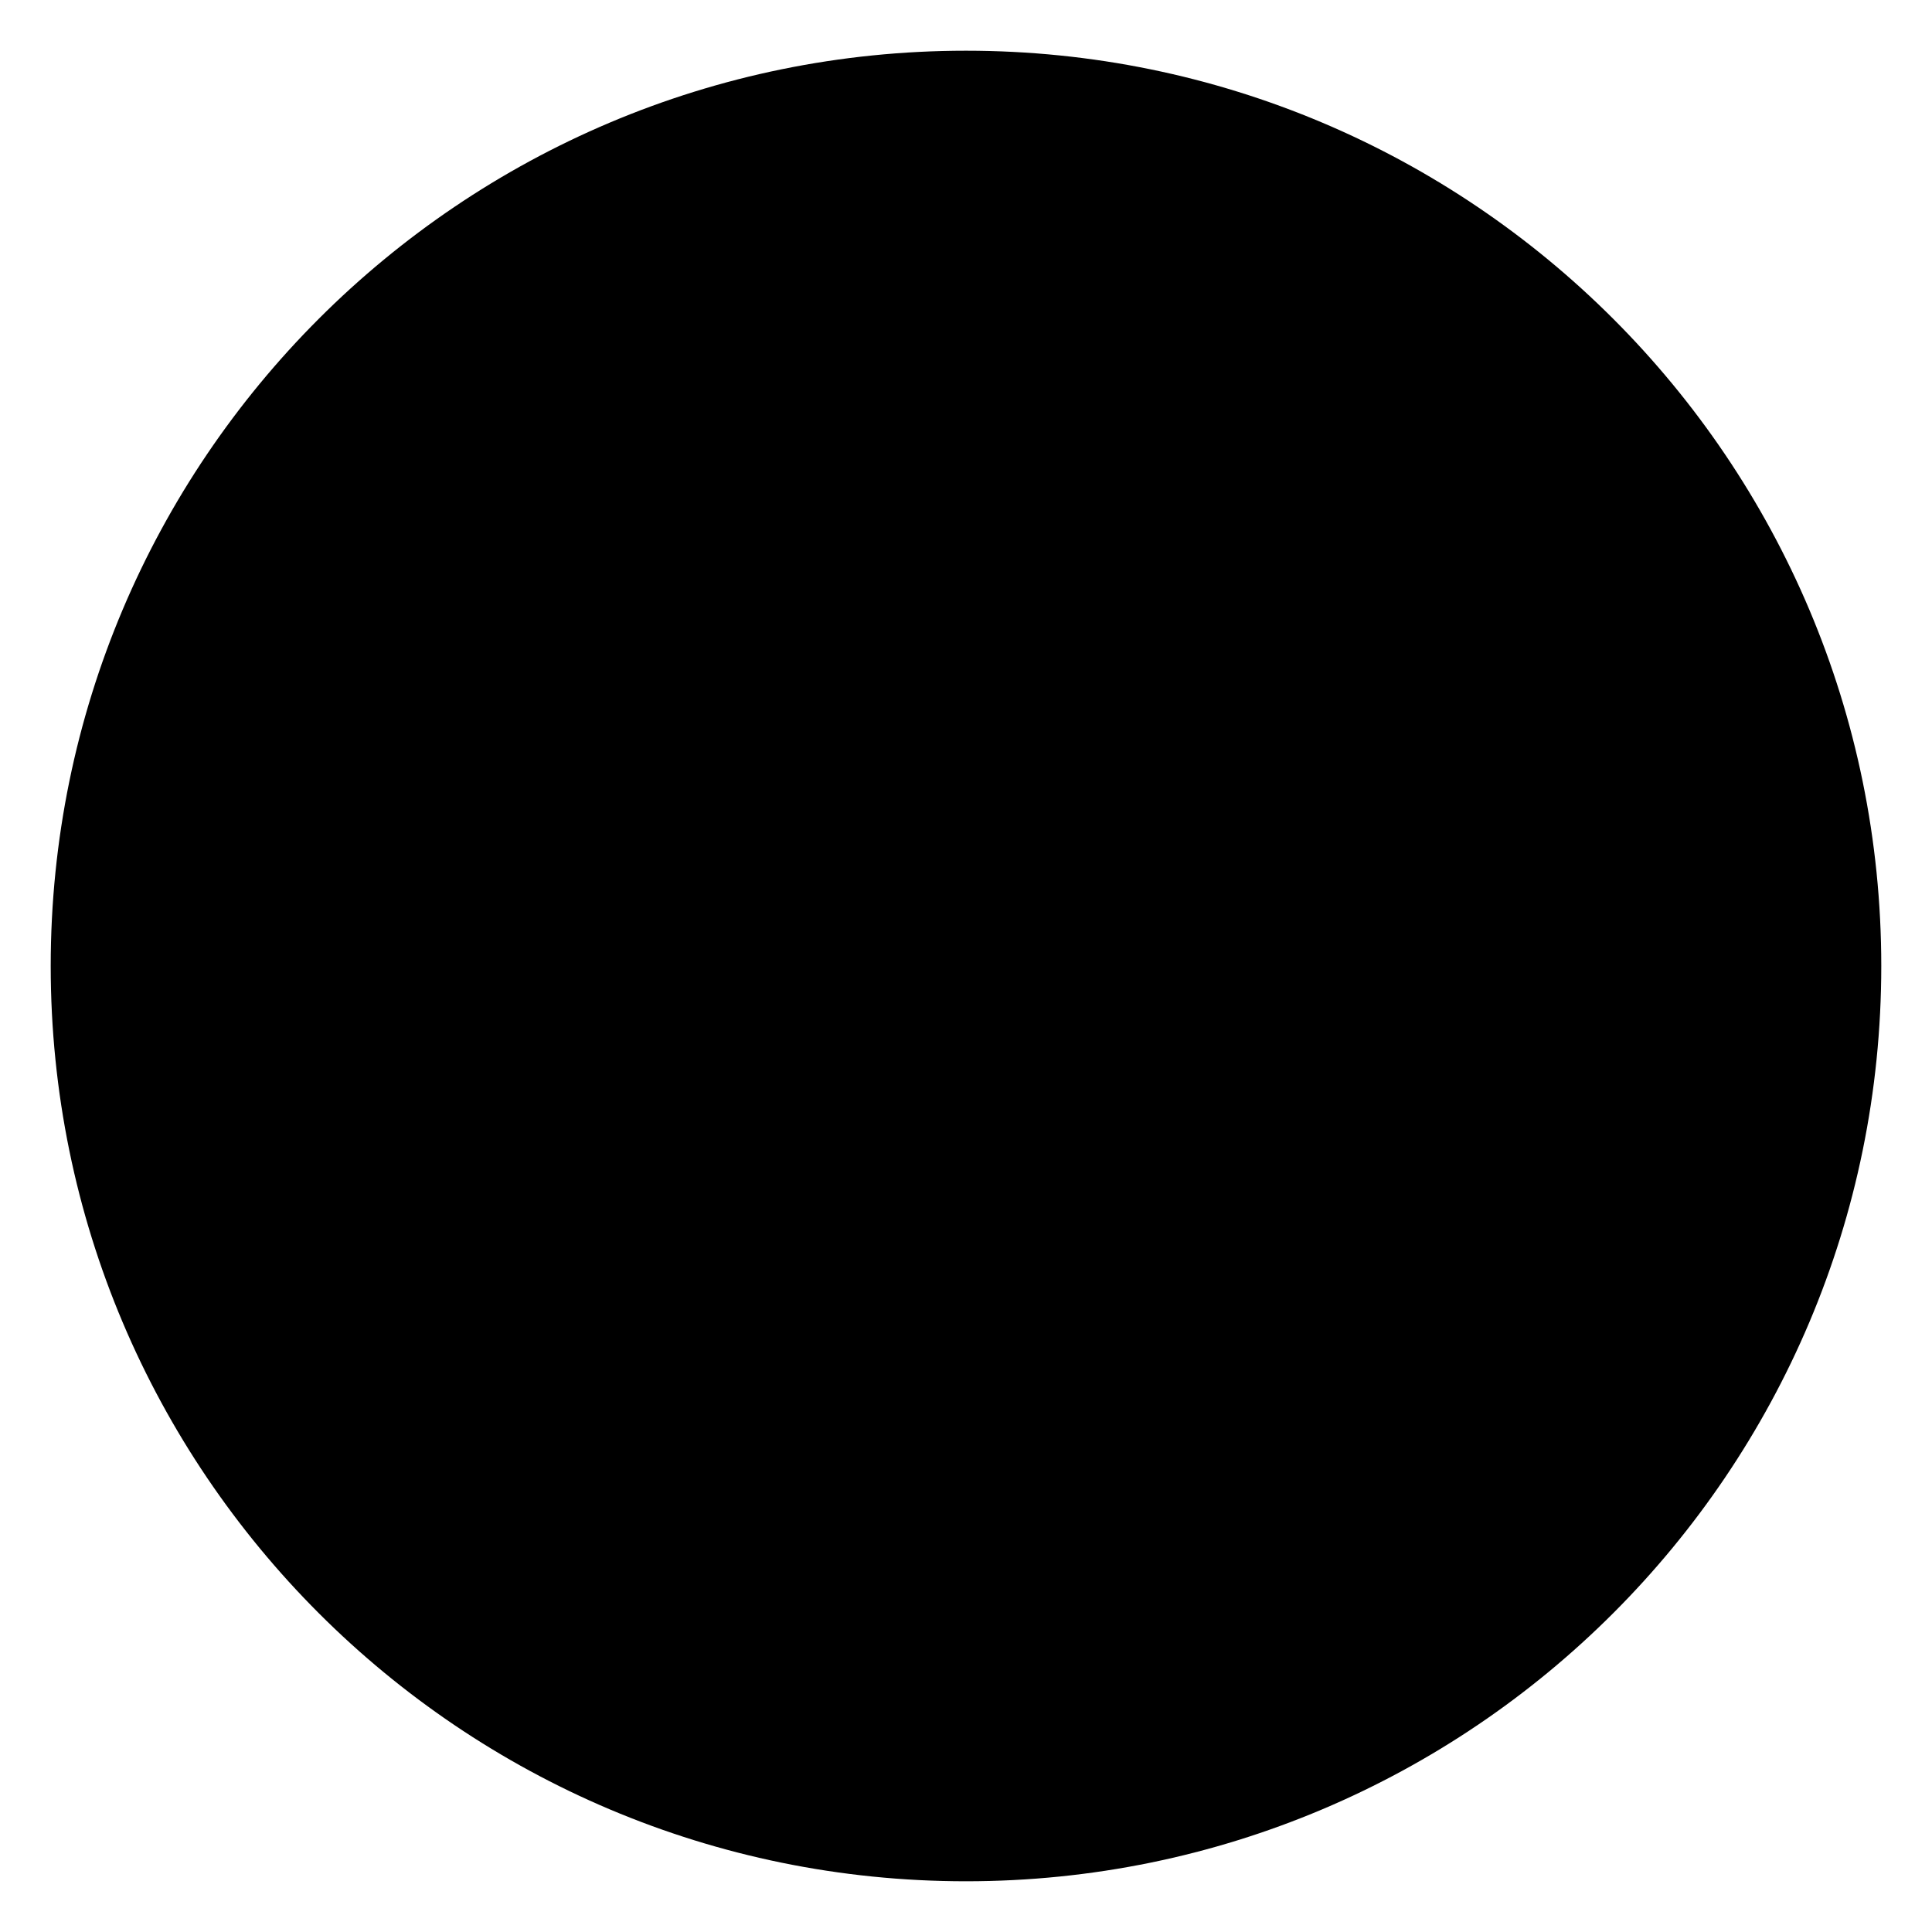
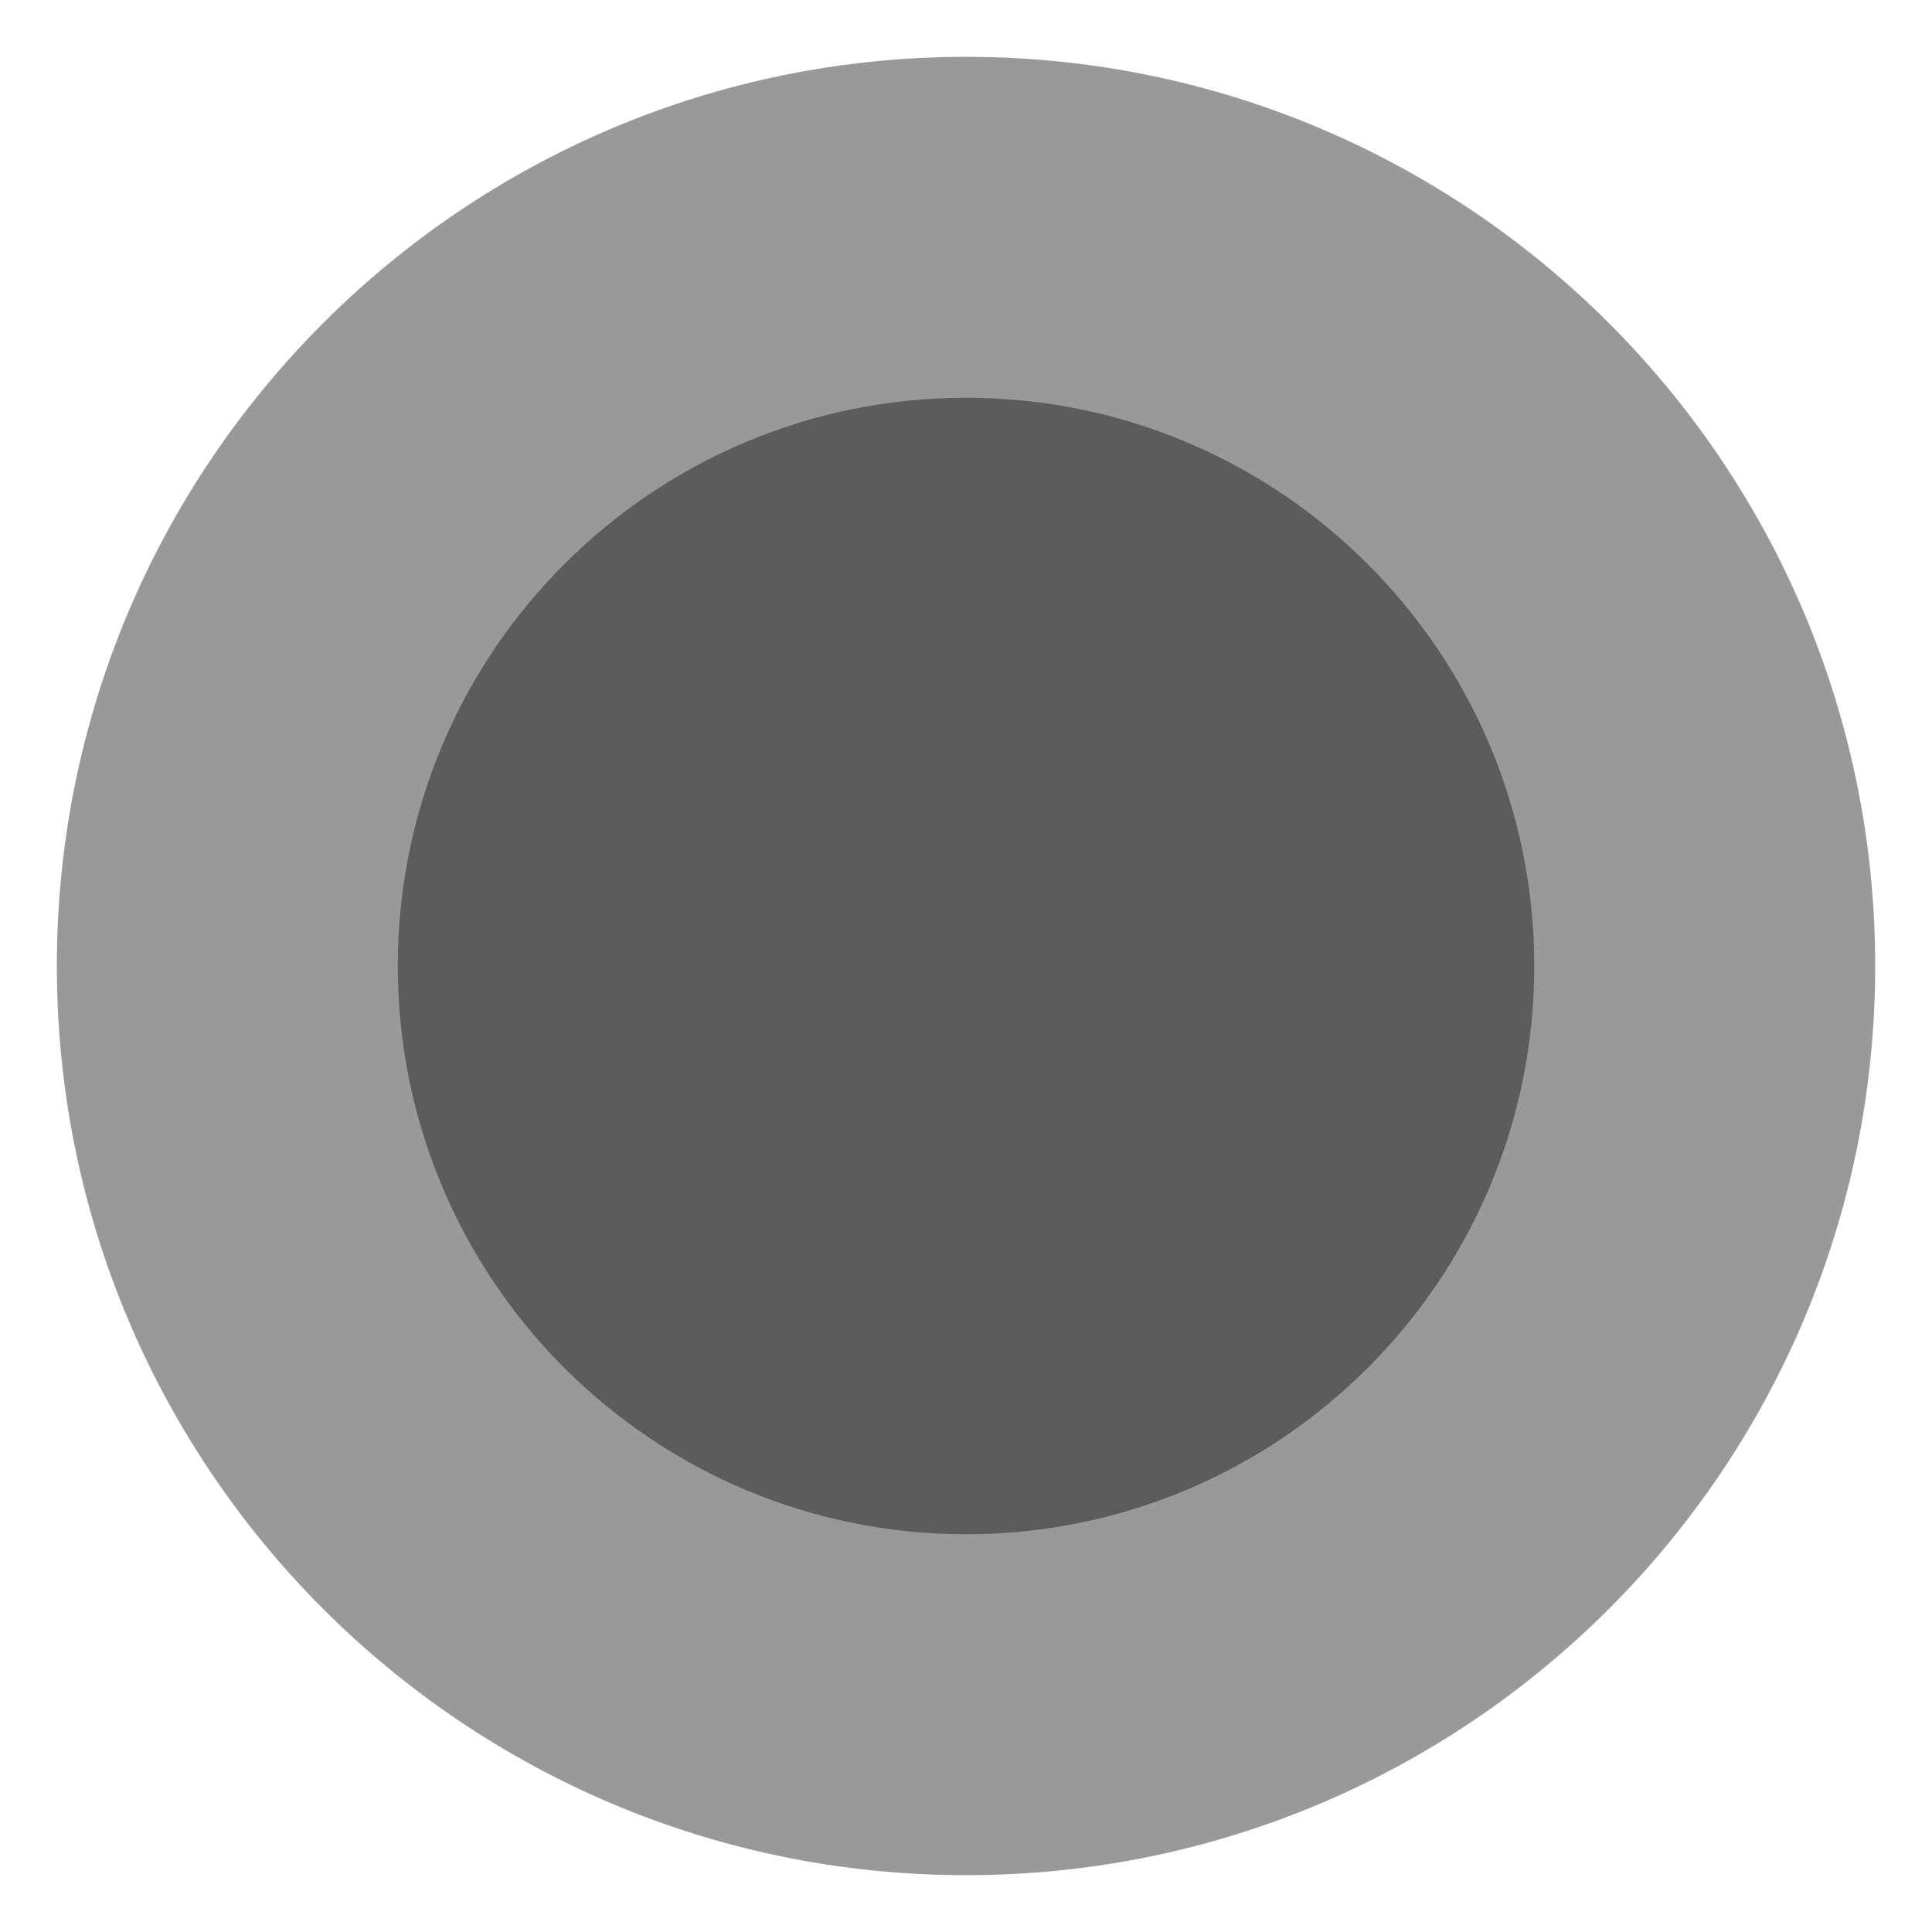
- <svg xmlns="http://www.w3.org/2000/svg" width="17.942" height="17.942" id="svg4152" version="1.1" viewBox="0 0 17.942 17.942">
+ <svg xmlns="http://www.w3.org/2000/svg" width="17" height="17" id="svg4152" version="1.1" viewBox="0 0 17 17">
  <defs id="defs4154" />
-   <g id="layer1" transform="translate(0.2229366,-46.47207)">
-     <circle style="fill:_BG_;fill-opacity:1;stroke:_BORDD_;stroke-width:1;stroke-miterlimit:4;stroke-dasharray:none;stroke-opacity:1" id="path4485" cx="8.748" cy="55.443" r="8.5" />
-     <circle style="fill:_BORDD_;fill-opacity:1;stroke-width:0" id="path4500" cx="8.748" cy="55.443" r="5.5" />
+   <g id="layer1" transform="translate(-0.247757,-46.94295)">
+     <circle style="fill:_CBBG_;fill-opacity:0.4;stroke:_BORD_;stroke-width:1;stroke-miterlimit:4;stroke-dasharray:none;stroke-opacity:0.4" id="path4485" cx="8.748" cy="55.443" r="8" />
+     <circle style="fill:_ACCENT_;fill-opacity:0.4;stroke-width:0" id="path4500" cx="8.748" cy="55.443" r="5" />
  </g>
</svg>
